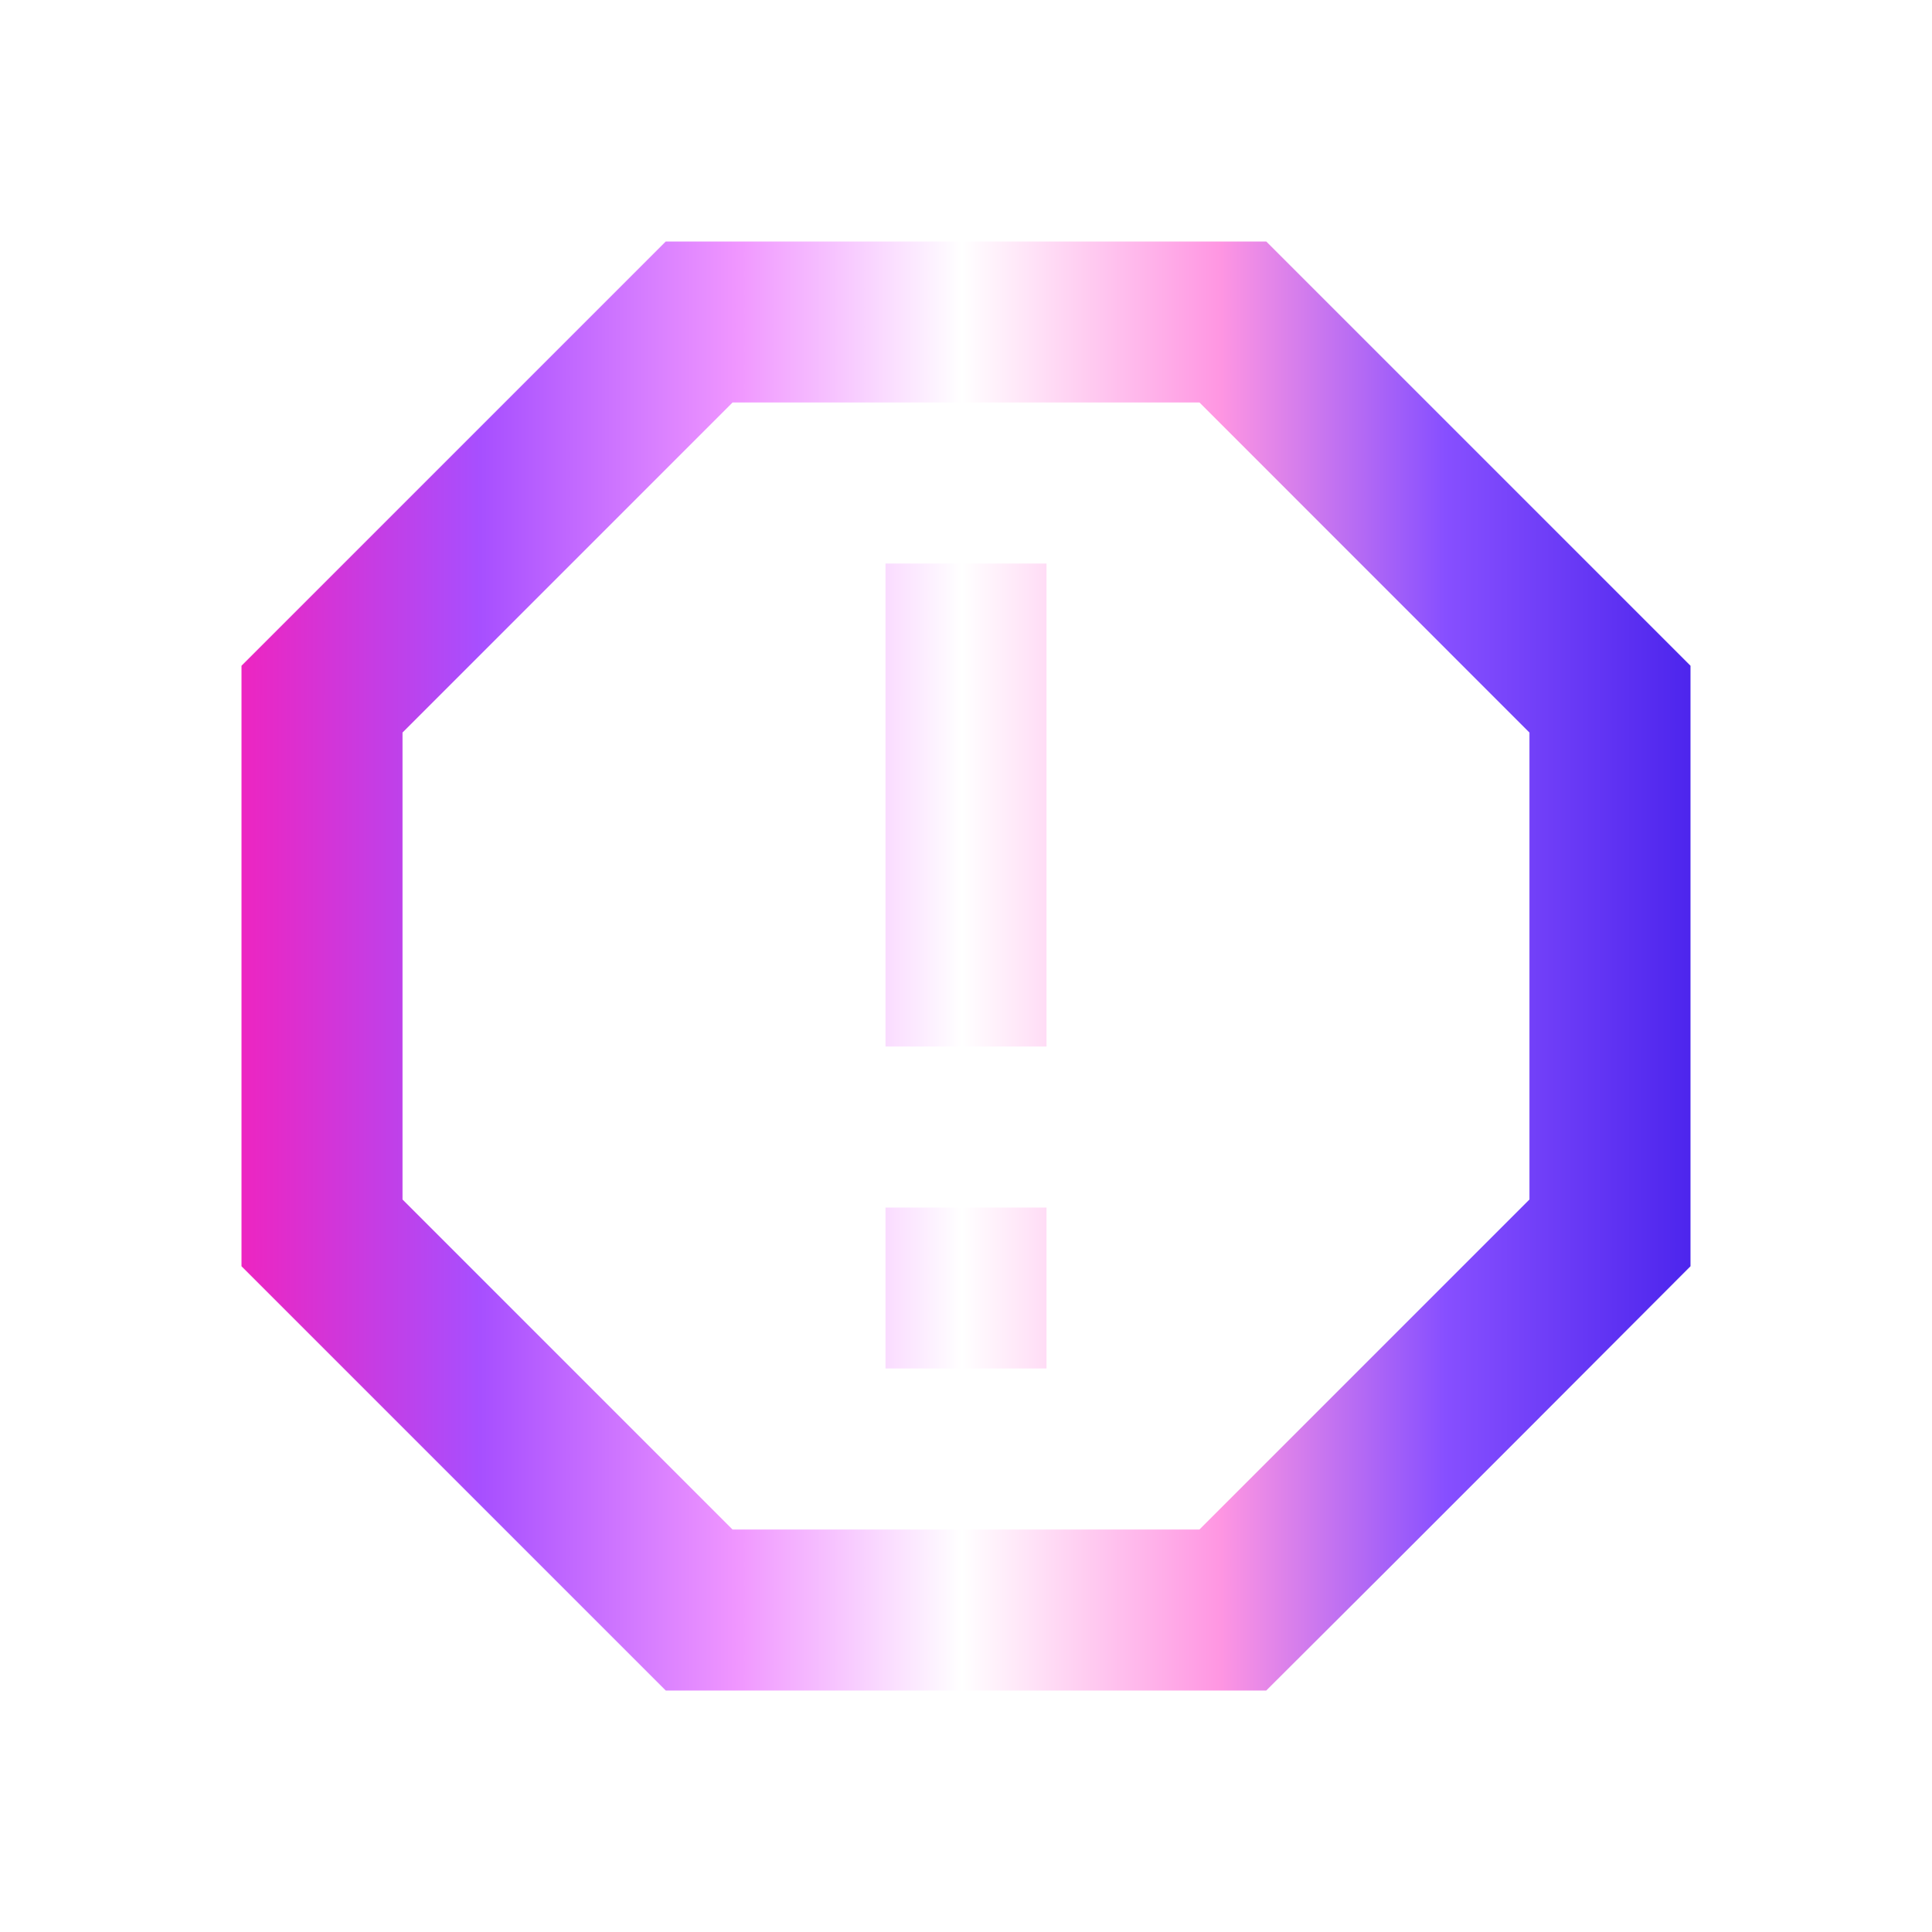
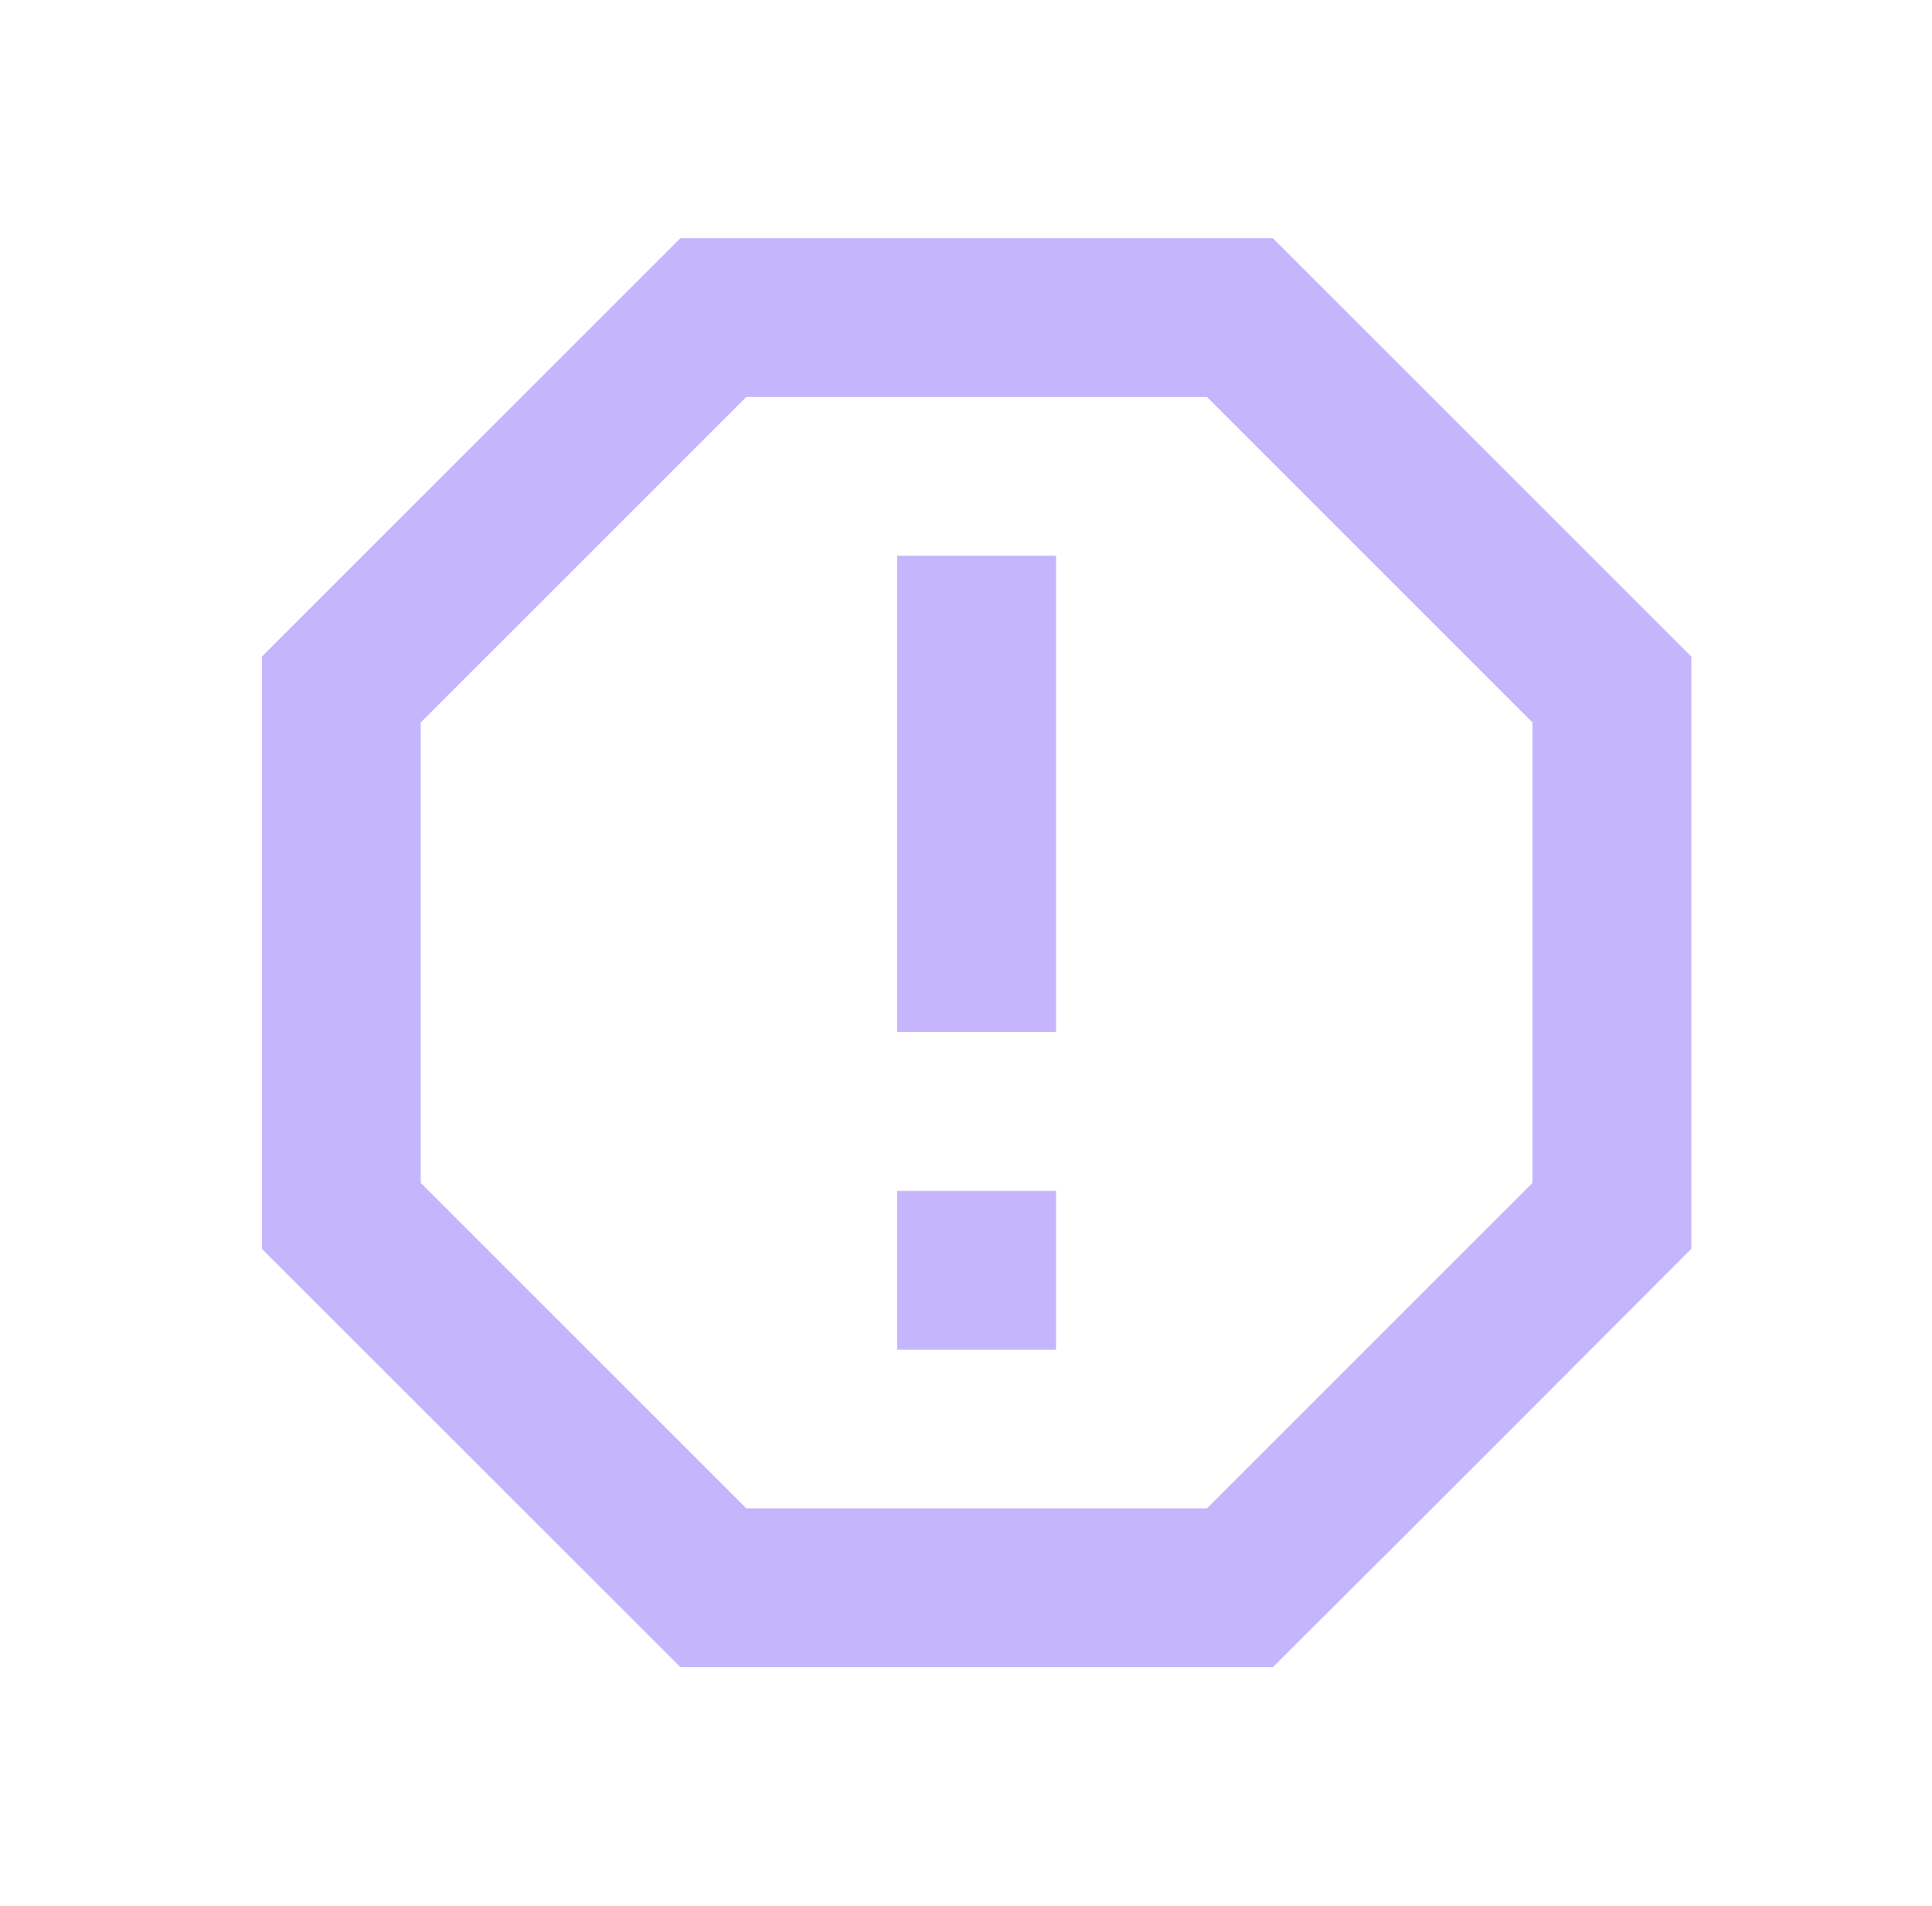
- <svg xmlns="http://www.w3.org/2000/svg" width="73" height="73" viewBox="0 0 73 73" fill="none">
-   <path d="m25.155 9.125-16.03 16.03v22.69l16.03 16.03h22.69c5.384-5.353 16.03-16.03 16.03-16.03v-22.69l-16.03-16.03M27.68 15.208h17.642L57.79 27.68v17.642l-12.47 12.47H27.679l-12.47-12.47V27.679m18.25 17.946h6.083v6.083h-6.084v-6.083zm0-24.333h6.083v18.25h-6.084v-18.25z" fill="url(#7yb68jzcia)" />
-   <defs>
-     <linearGradient id="7yb68jzcia" x1="9.125" y1="63.875" x2="63.875" y2="63.875" gradientUnits="userSpaceOnUse">
-       <stop stop-color="#ED25C1" />
-       <stop offset=".165" stop-color="#A74FFF" />
-       <stop offset=".342" stop-color="#F096FF" />
-       <stop offset=".497" stop-color="#fff" />
-       <stop offset=".675" stop-color="#FF96E2" />
-       <stop offset=".831" stop-color="#874FFF" />
-       <stop offset="1" stop-color="#4D25ED" />
-       <stop offset="1" stop-color="#4D25ED" />
-     </linearGradient>
-   </defs>
+ <svg xmlns="http://www.w3.org/2000/svg" width="74" height="73" viewBox="0 0 74 73" fill="none">
+   <path d="m26.062 9.125-16.03 16.03v22.69l16.03 16.03h22.69c5.384-5.353 16.03-16.03 16.03-16.03v-22.69l-16.03-16.03m-20.166 6.083h17.642l12.47 12.471v17.642l-12.47 12.47H28.586l-12.47-12.47V27.679m18.25 17.946h6.083v6.083h-6.084v-6.083zm0-24.333h6.083v18.25h-6.084v-18.25z" fill="#C4B5FD" />
</svg>
